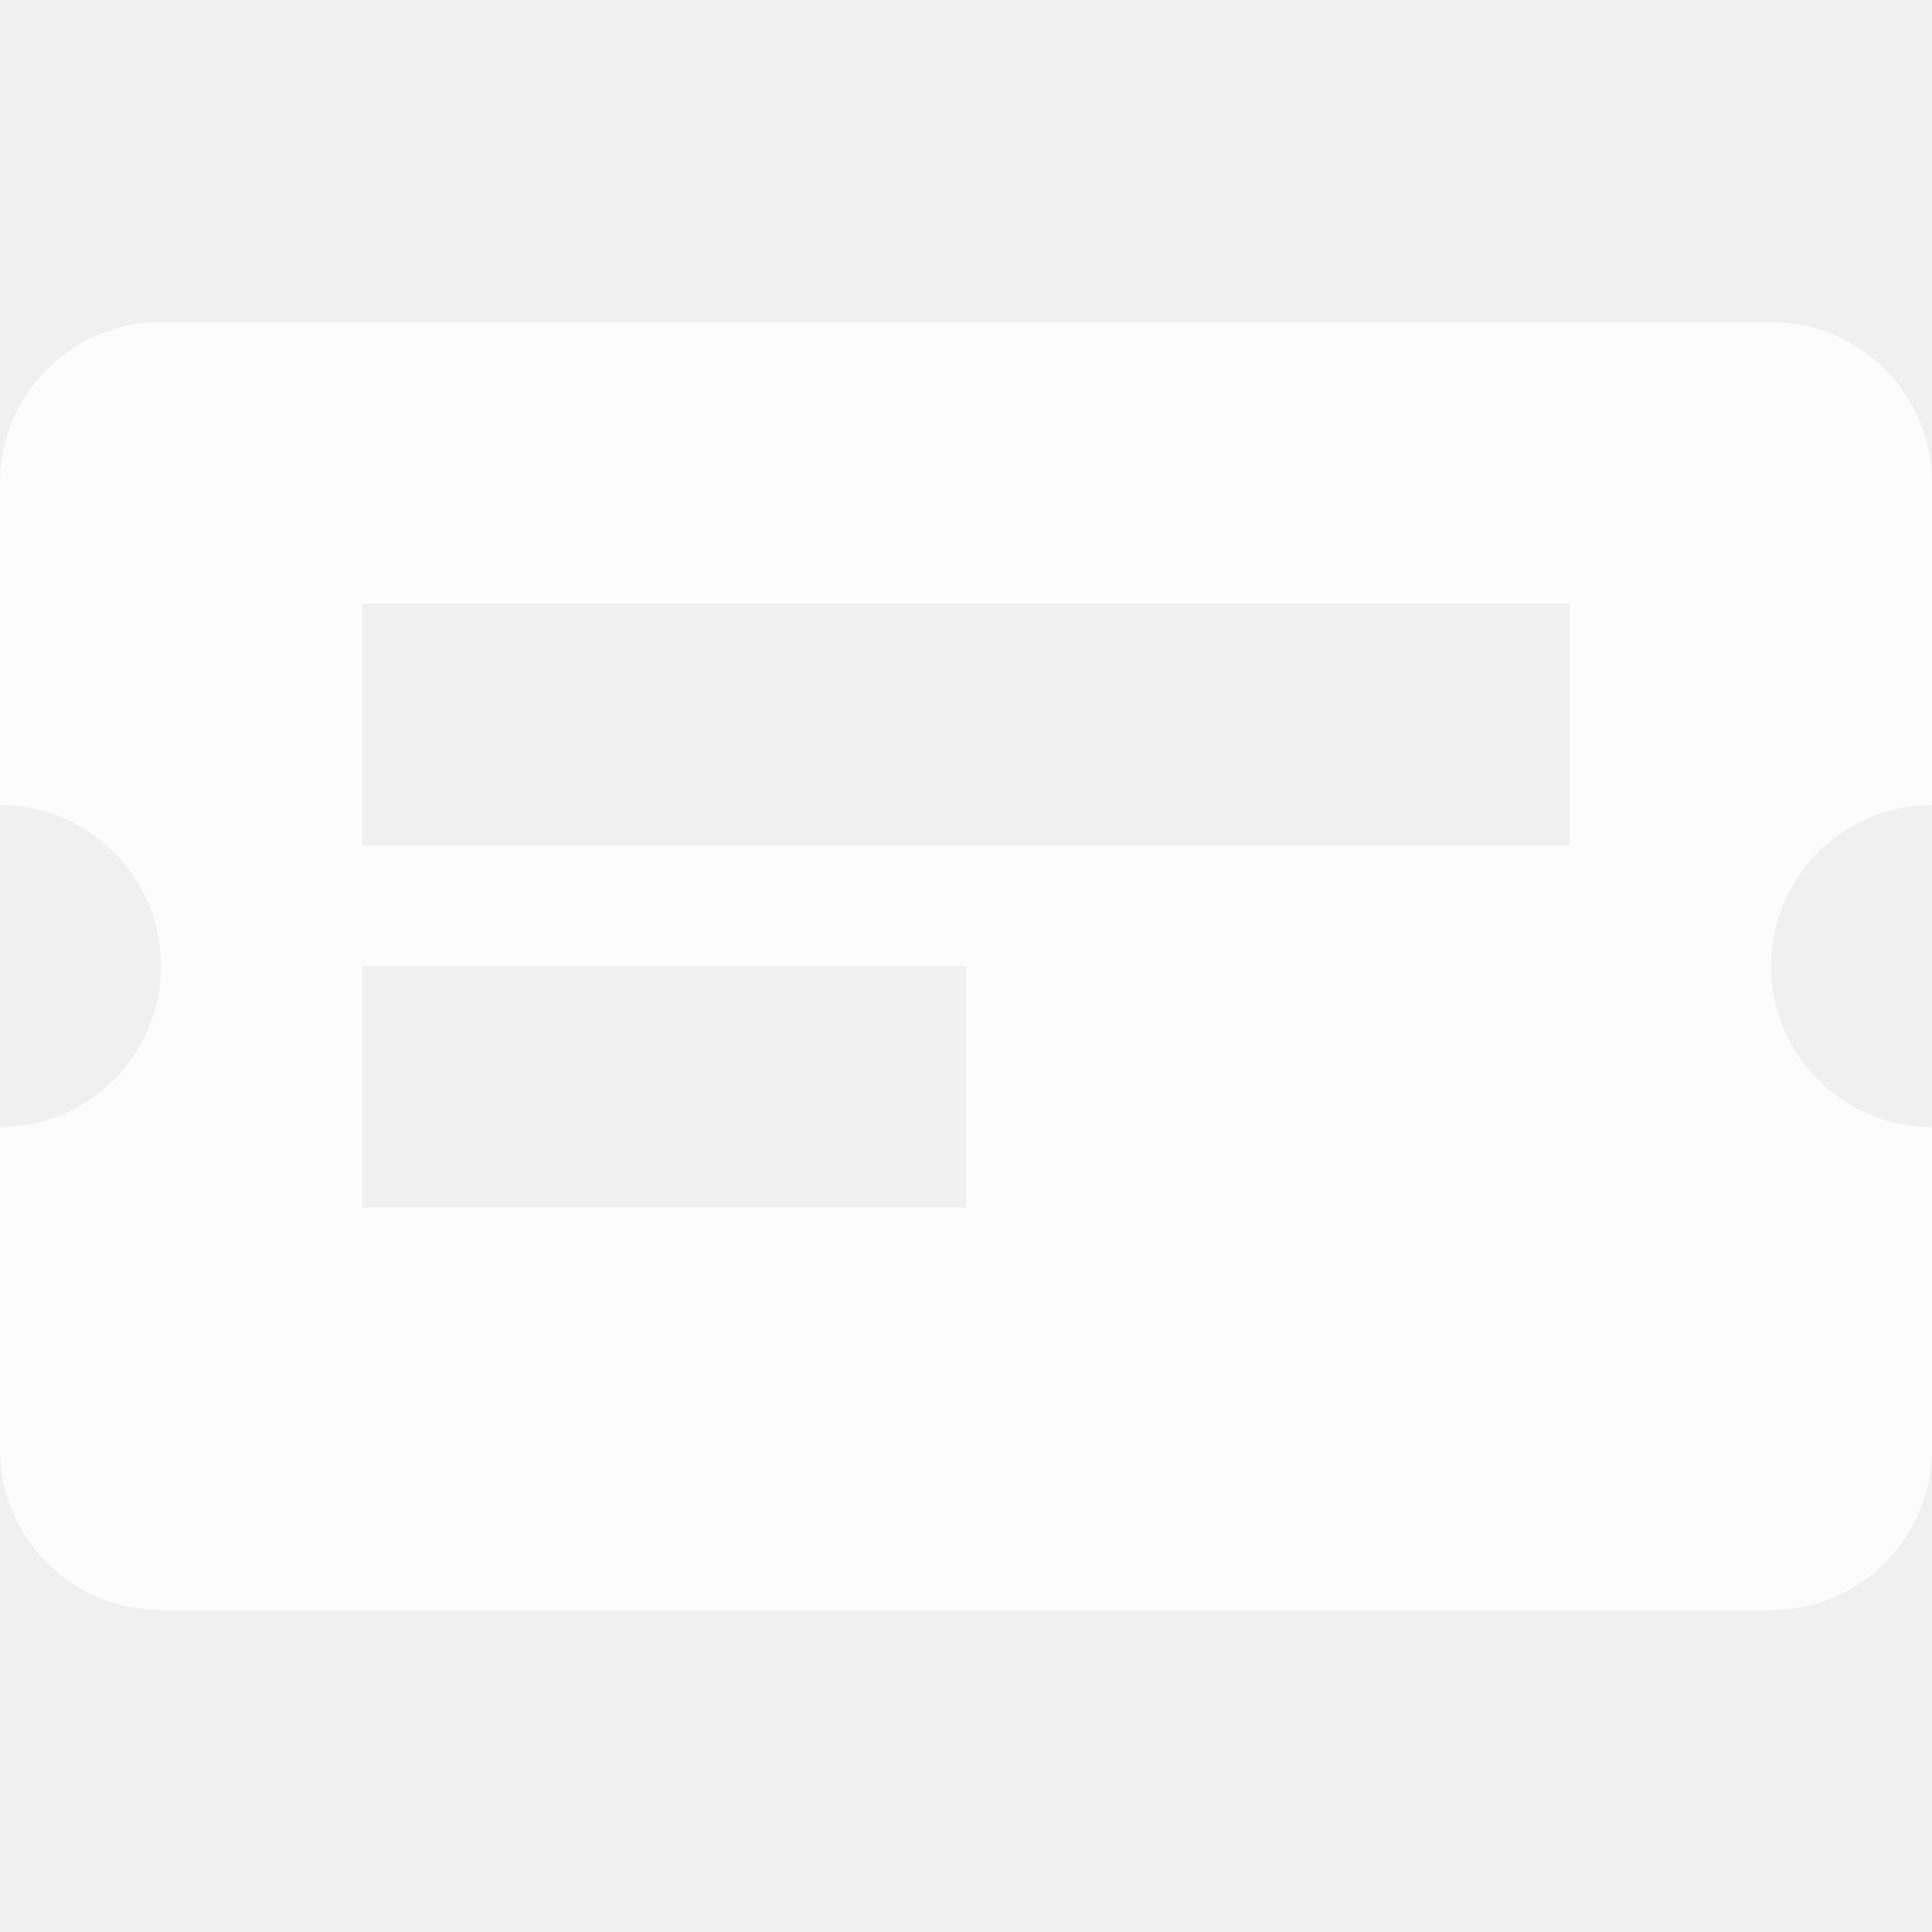
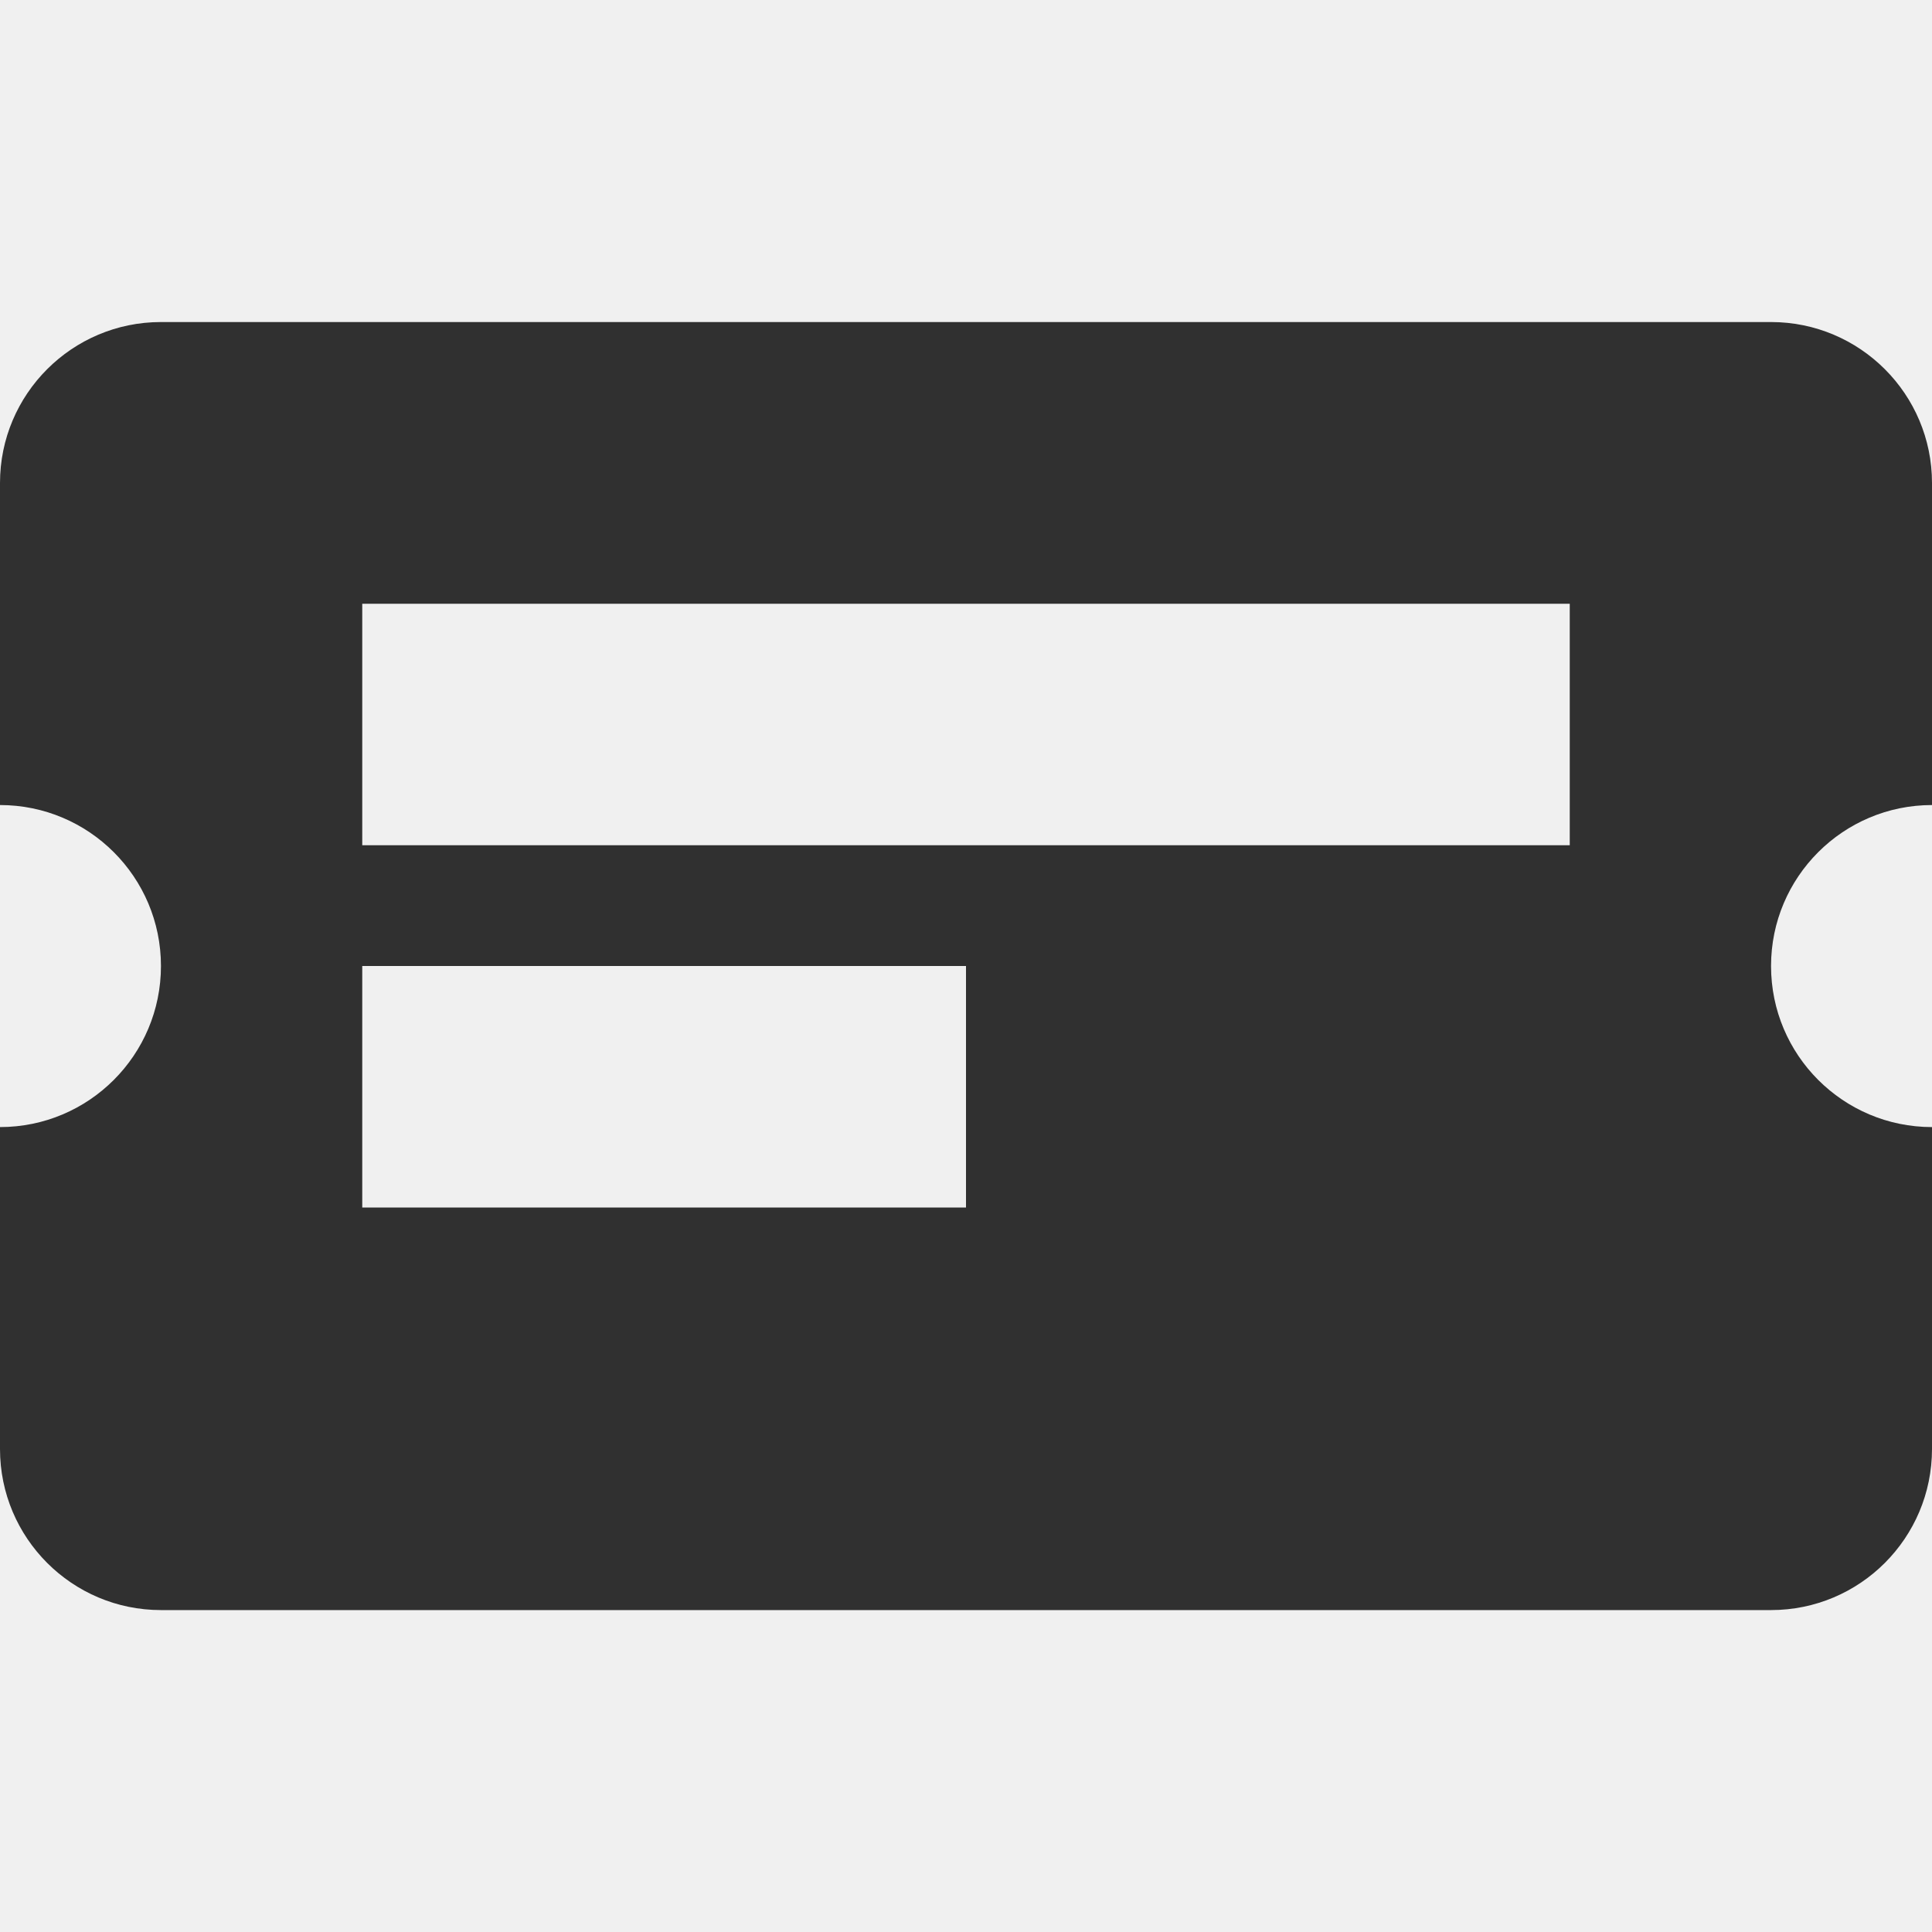
<svg xmlns="http://www.w3.org/2000/svg" width="16" height="16" viewBox="0 0 16 16" fill="none">
  <g opacity="0.8">
-     <path fill-rule="evenodd" clip-rule="evenodd" d="M16 9.334C15.264 9.334 14.667 8.737 14.667 8C14.667 7.264 15.264 6.667 16 6.667V4C16 3.264 15.403 2.667 14.667 2.667L1.333 2.667C0.597 2.667 0 3.264 0 4L0 6.667C0.736 6.667 1.333 7.264 1.333 8C1.333 8.737 0.736 9.334 0 9.334L0 12C0 12.737 0.597 13.334 1.333 13.334L14.667 13.334C15.403 13.334 16 12.737 16 12V9.334ZM3 5L13 5V7L3 7L3 5ZM8 8H3L3 10H8V8Z" fill="white" />
+     <path fill-rule="evenodd" clip-rule="evenodd" d="M16 9.334C15.264 9.334 14.667 8.737 14.667 8C14.667 7.264 15.264 6.667 16 6.667V4C16 3.264 15.403 2.667 14.667 2.667L1.333 2.667C0.597 2.667 0 3.264 0 4L0 6.667C0.736 6.667 1.333 7.264 1.333 8C1.333 8.737 0.736 9.334 0 9.334L0 12C0 12.737 0.597 13.334 1.333 13.334L14.667 13.334C15.403 13.334 16 12.737 16 12V9.334ZM3 5L13 5V7L3 7L3 5ZM8 8H3L3 10H8V8Z" fill="currentColor" />
  </g>
</svg>
